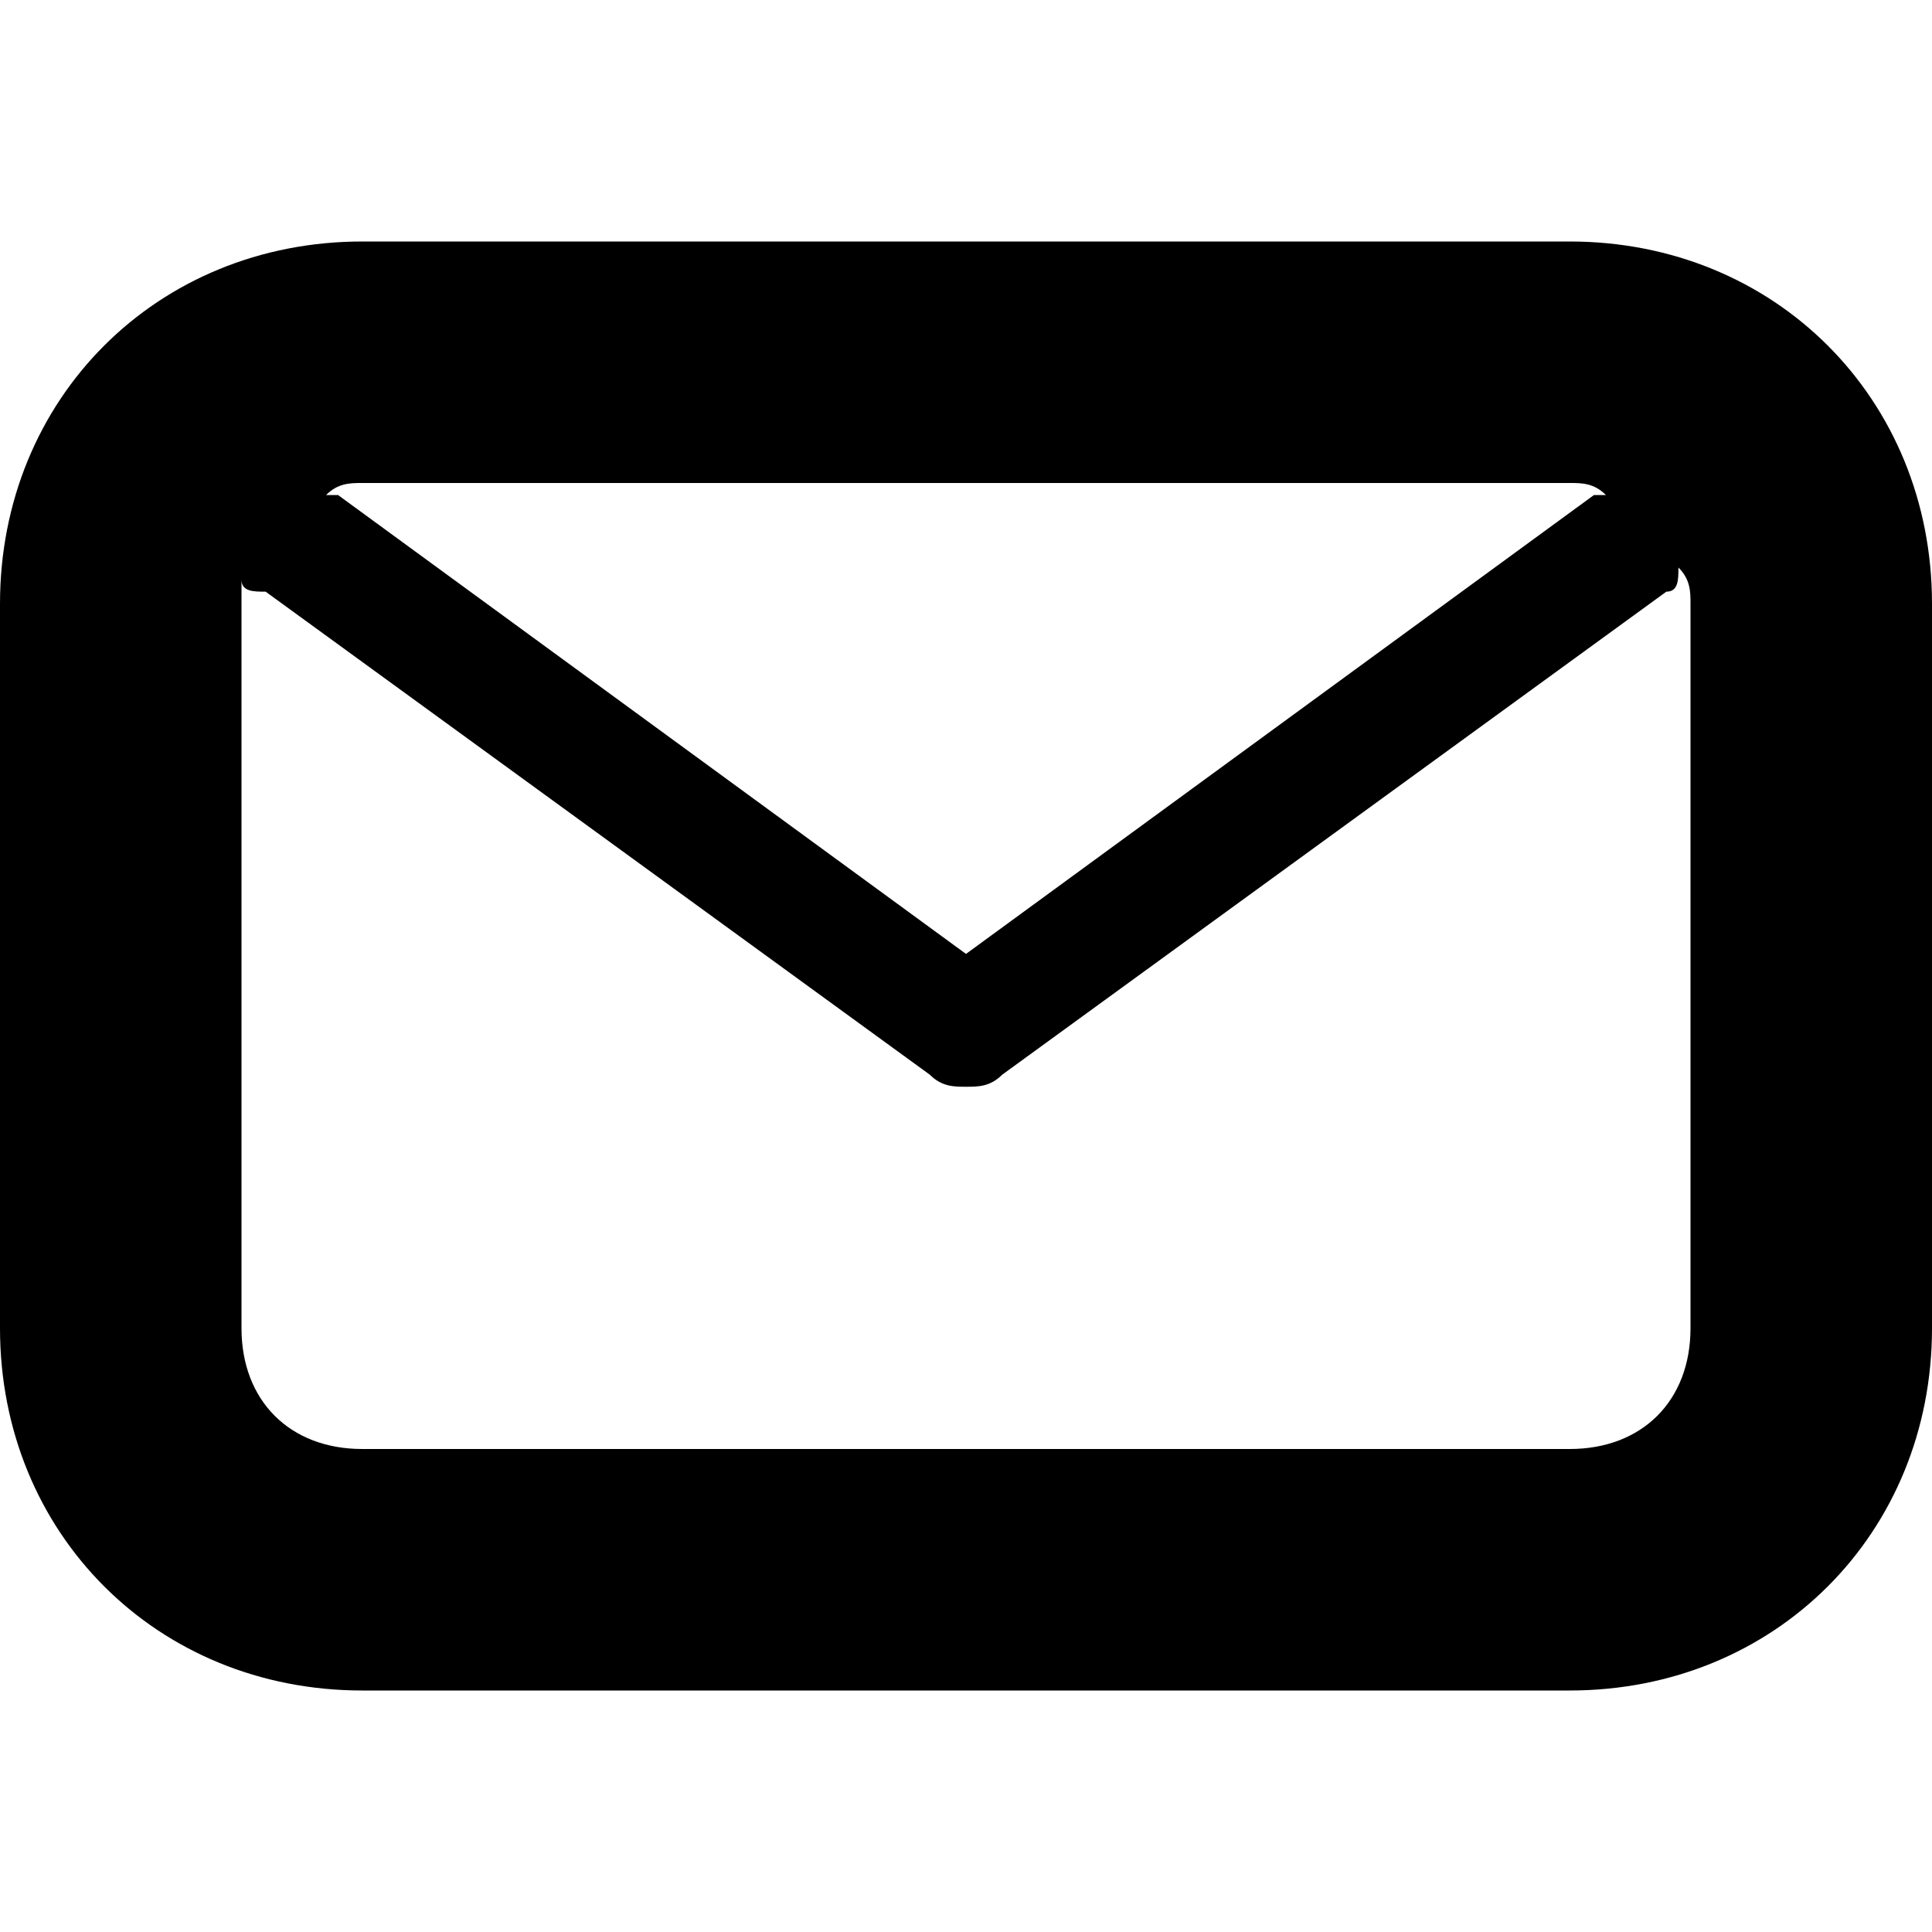
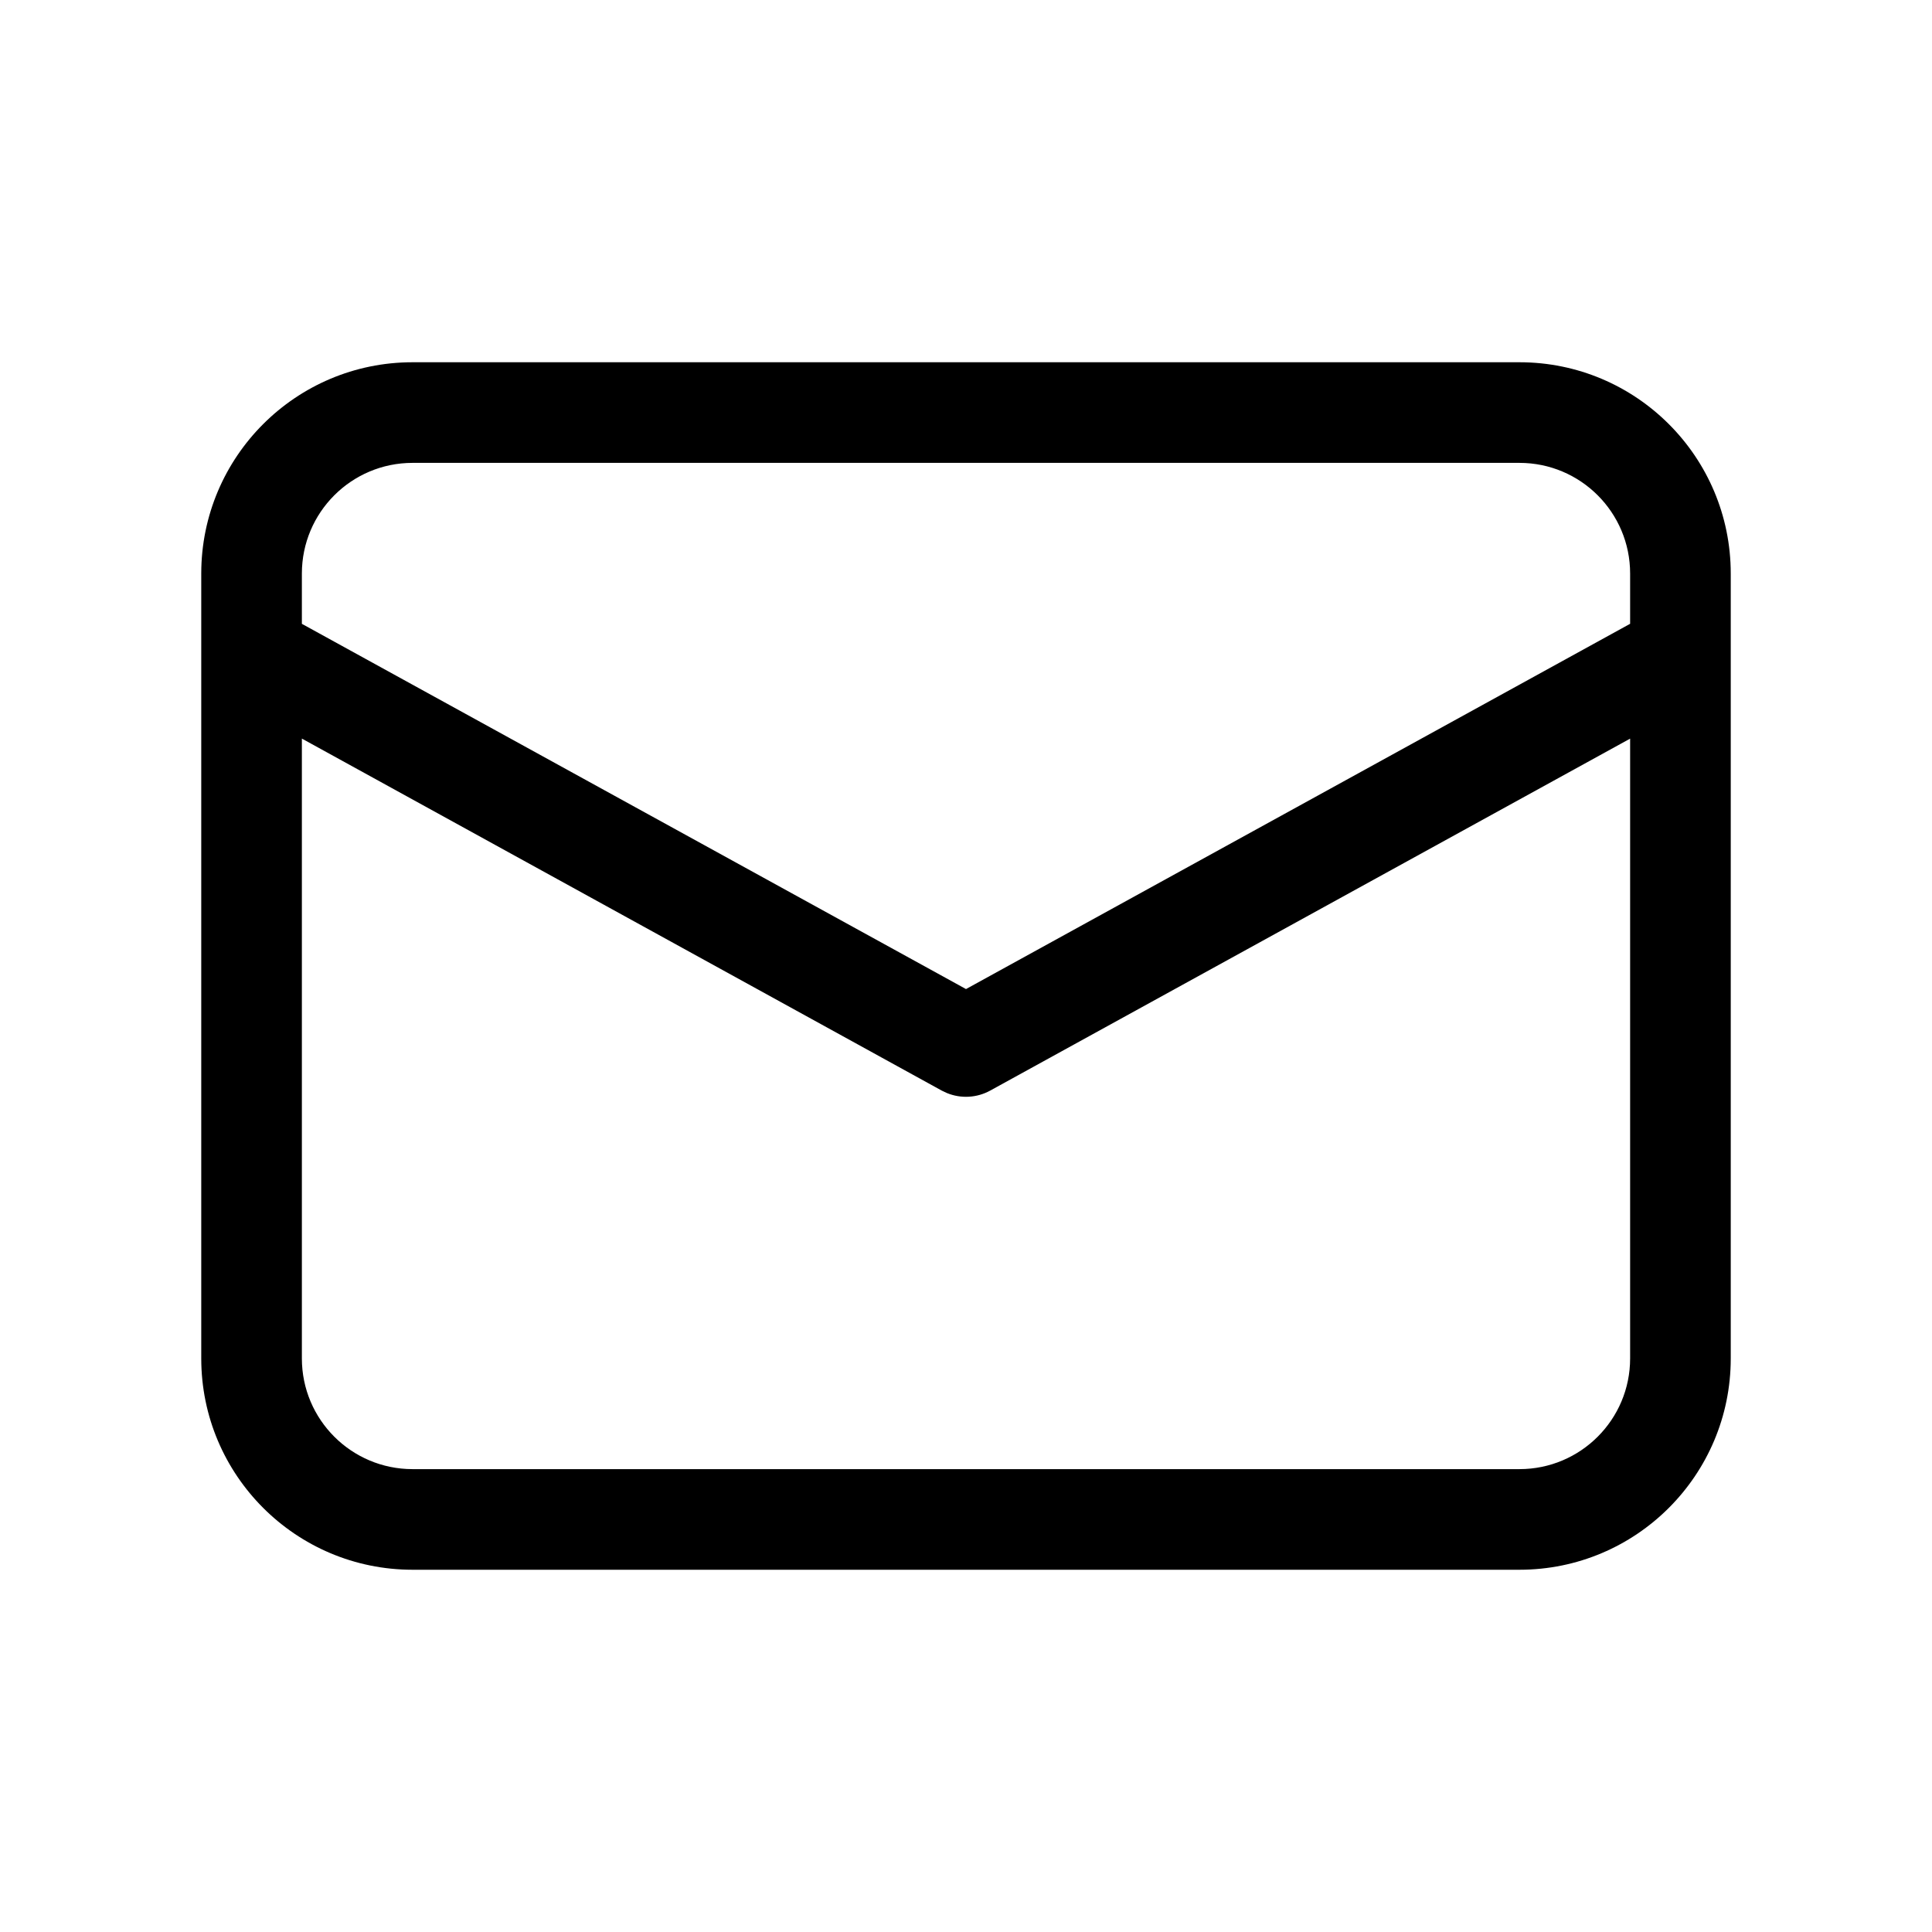
- <svg xmlns="http://www.w3.org/2000/svg" width="16" height="16" viewBox="0 0 16 16">
-   <path fill="currentColor" d="M13 2H3C1.3 2 0 3.3 0 5v6c0 1.7 1.3 3 3 3h10c1.7 0 3-1.3 3-3V5c0-1.7-1.3-3-3-3zm0 2c.1 0 .2 0 .3.1h-.1L8 7.9 2.8 4.1h-.1c.1-.1.2-.1.3-.1h10zm1 7c0 .6-.4 1-1 1H3c-.6 0-1-.4-1-1V4.8c0 .1.1.1.2.1l5.5 4c.1.1.2.1.3.1.1 0 .2 0 .3-.1l5.5-4c.1 0 .1-.1.1-.2.1.1.1.2.1.3v6z" />
+ <svg xmlns="http://www.w3.org/2000/svg" aria-hidden="true" role="img" width="1em" height="1em" preserveAspectRatio="xMidYMid meet" viewBox="0 0 48 48">
+   <g fill="none">
+     <path d="M37.75 9c2.9 0 5.25 2.35 5.25 5.25v19.5c0 2.9-2.35 5.25-5.25 5.25h-27.5A5.25 5.25 0 0 1 5 33.75v-19.5C5 11.35 7.35 9 10.25 9h27.5zm2.75 9.351l-15.898 8.744a1.25 1.25 0 0 1-1.077.061l-.127-.06L7.5 18.35V33.75a2.75 2.75 0 0 0 2.75 2.75h27.5a2.75 2.75 0 0 0 2.75-2.75V18.351zM37.75 11.5h-27.5a2.75 2.75 0 0 0-2.75 2.75v1.249L24 24.573l16.5-9.075V14.25a2.75 2.75 0 0 0-2.75-2.75z" fill="currentColor" />
+   </g>
</svg>
